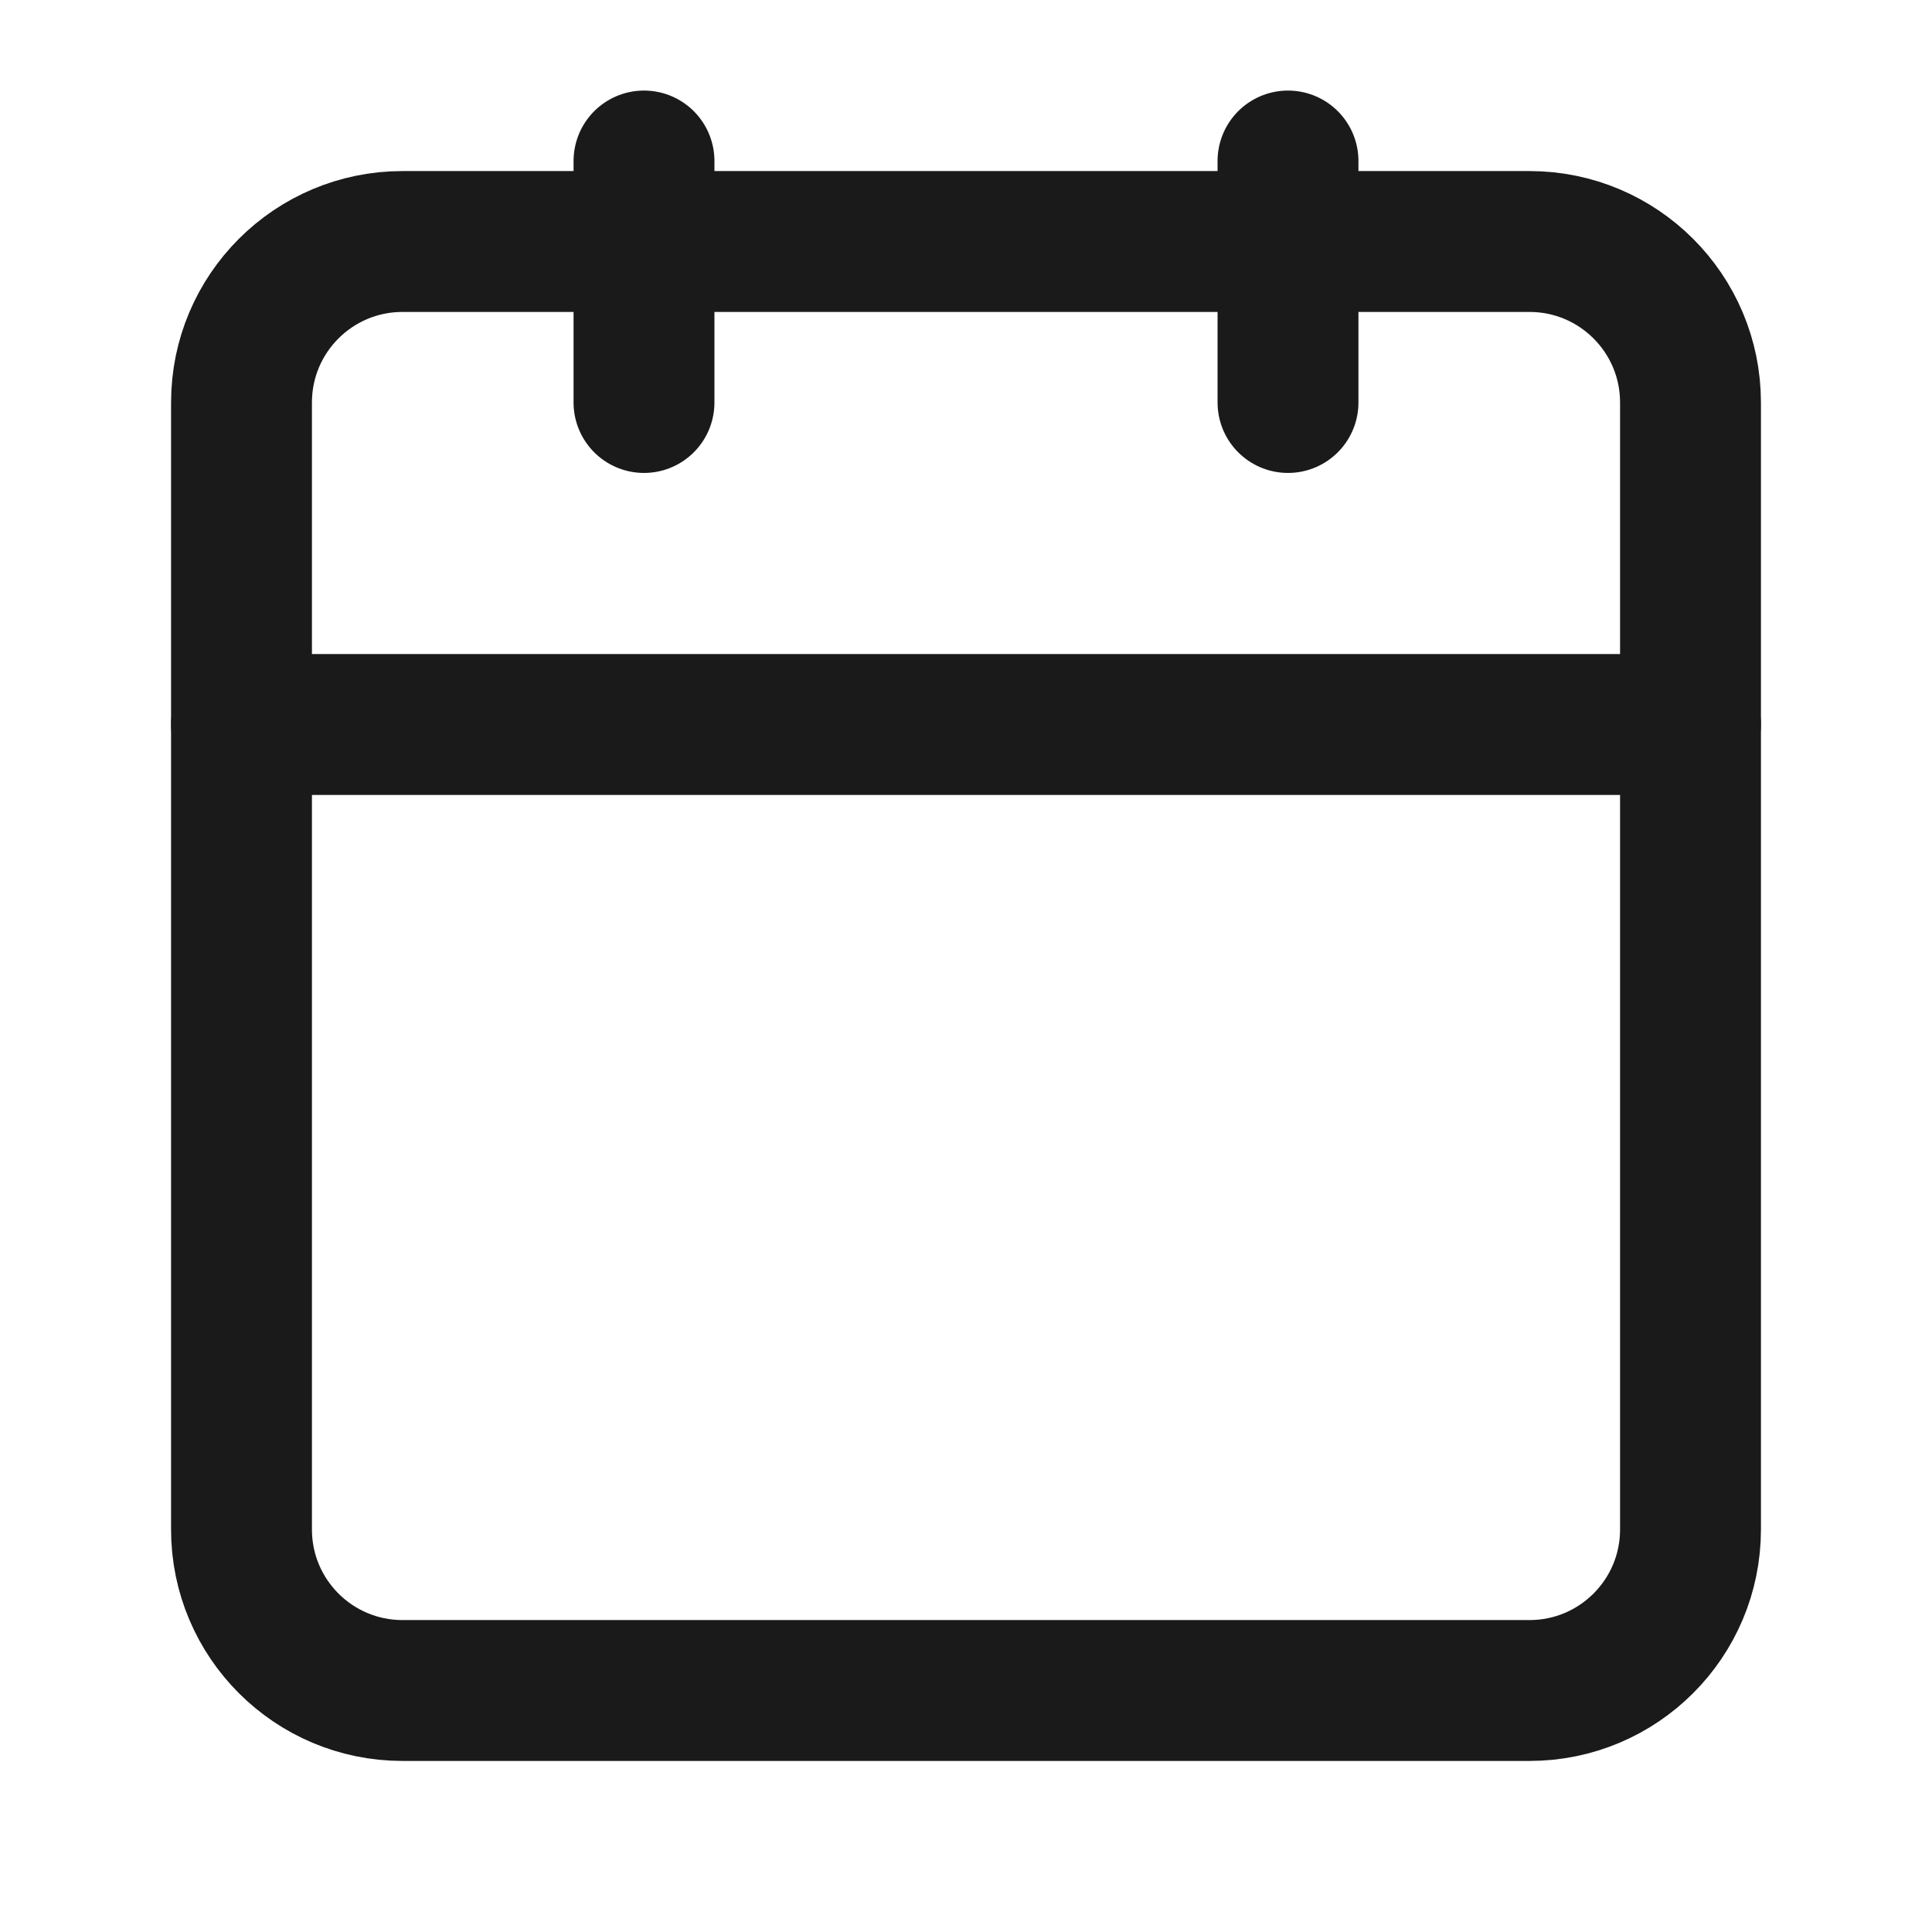
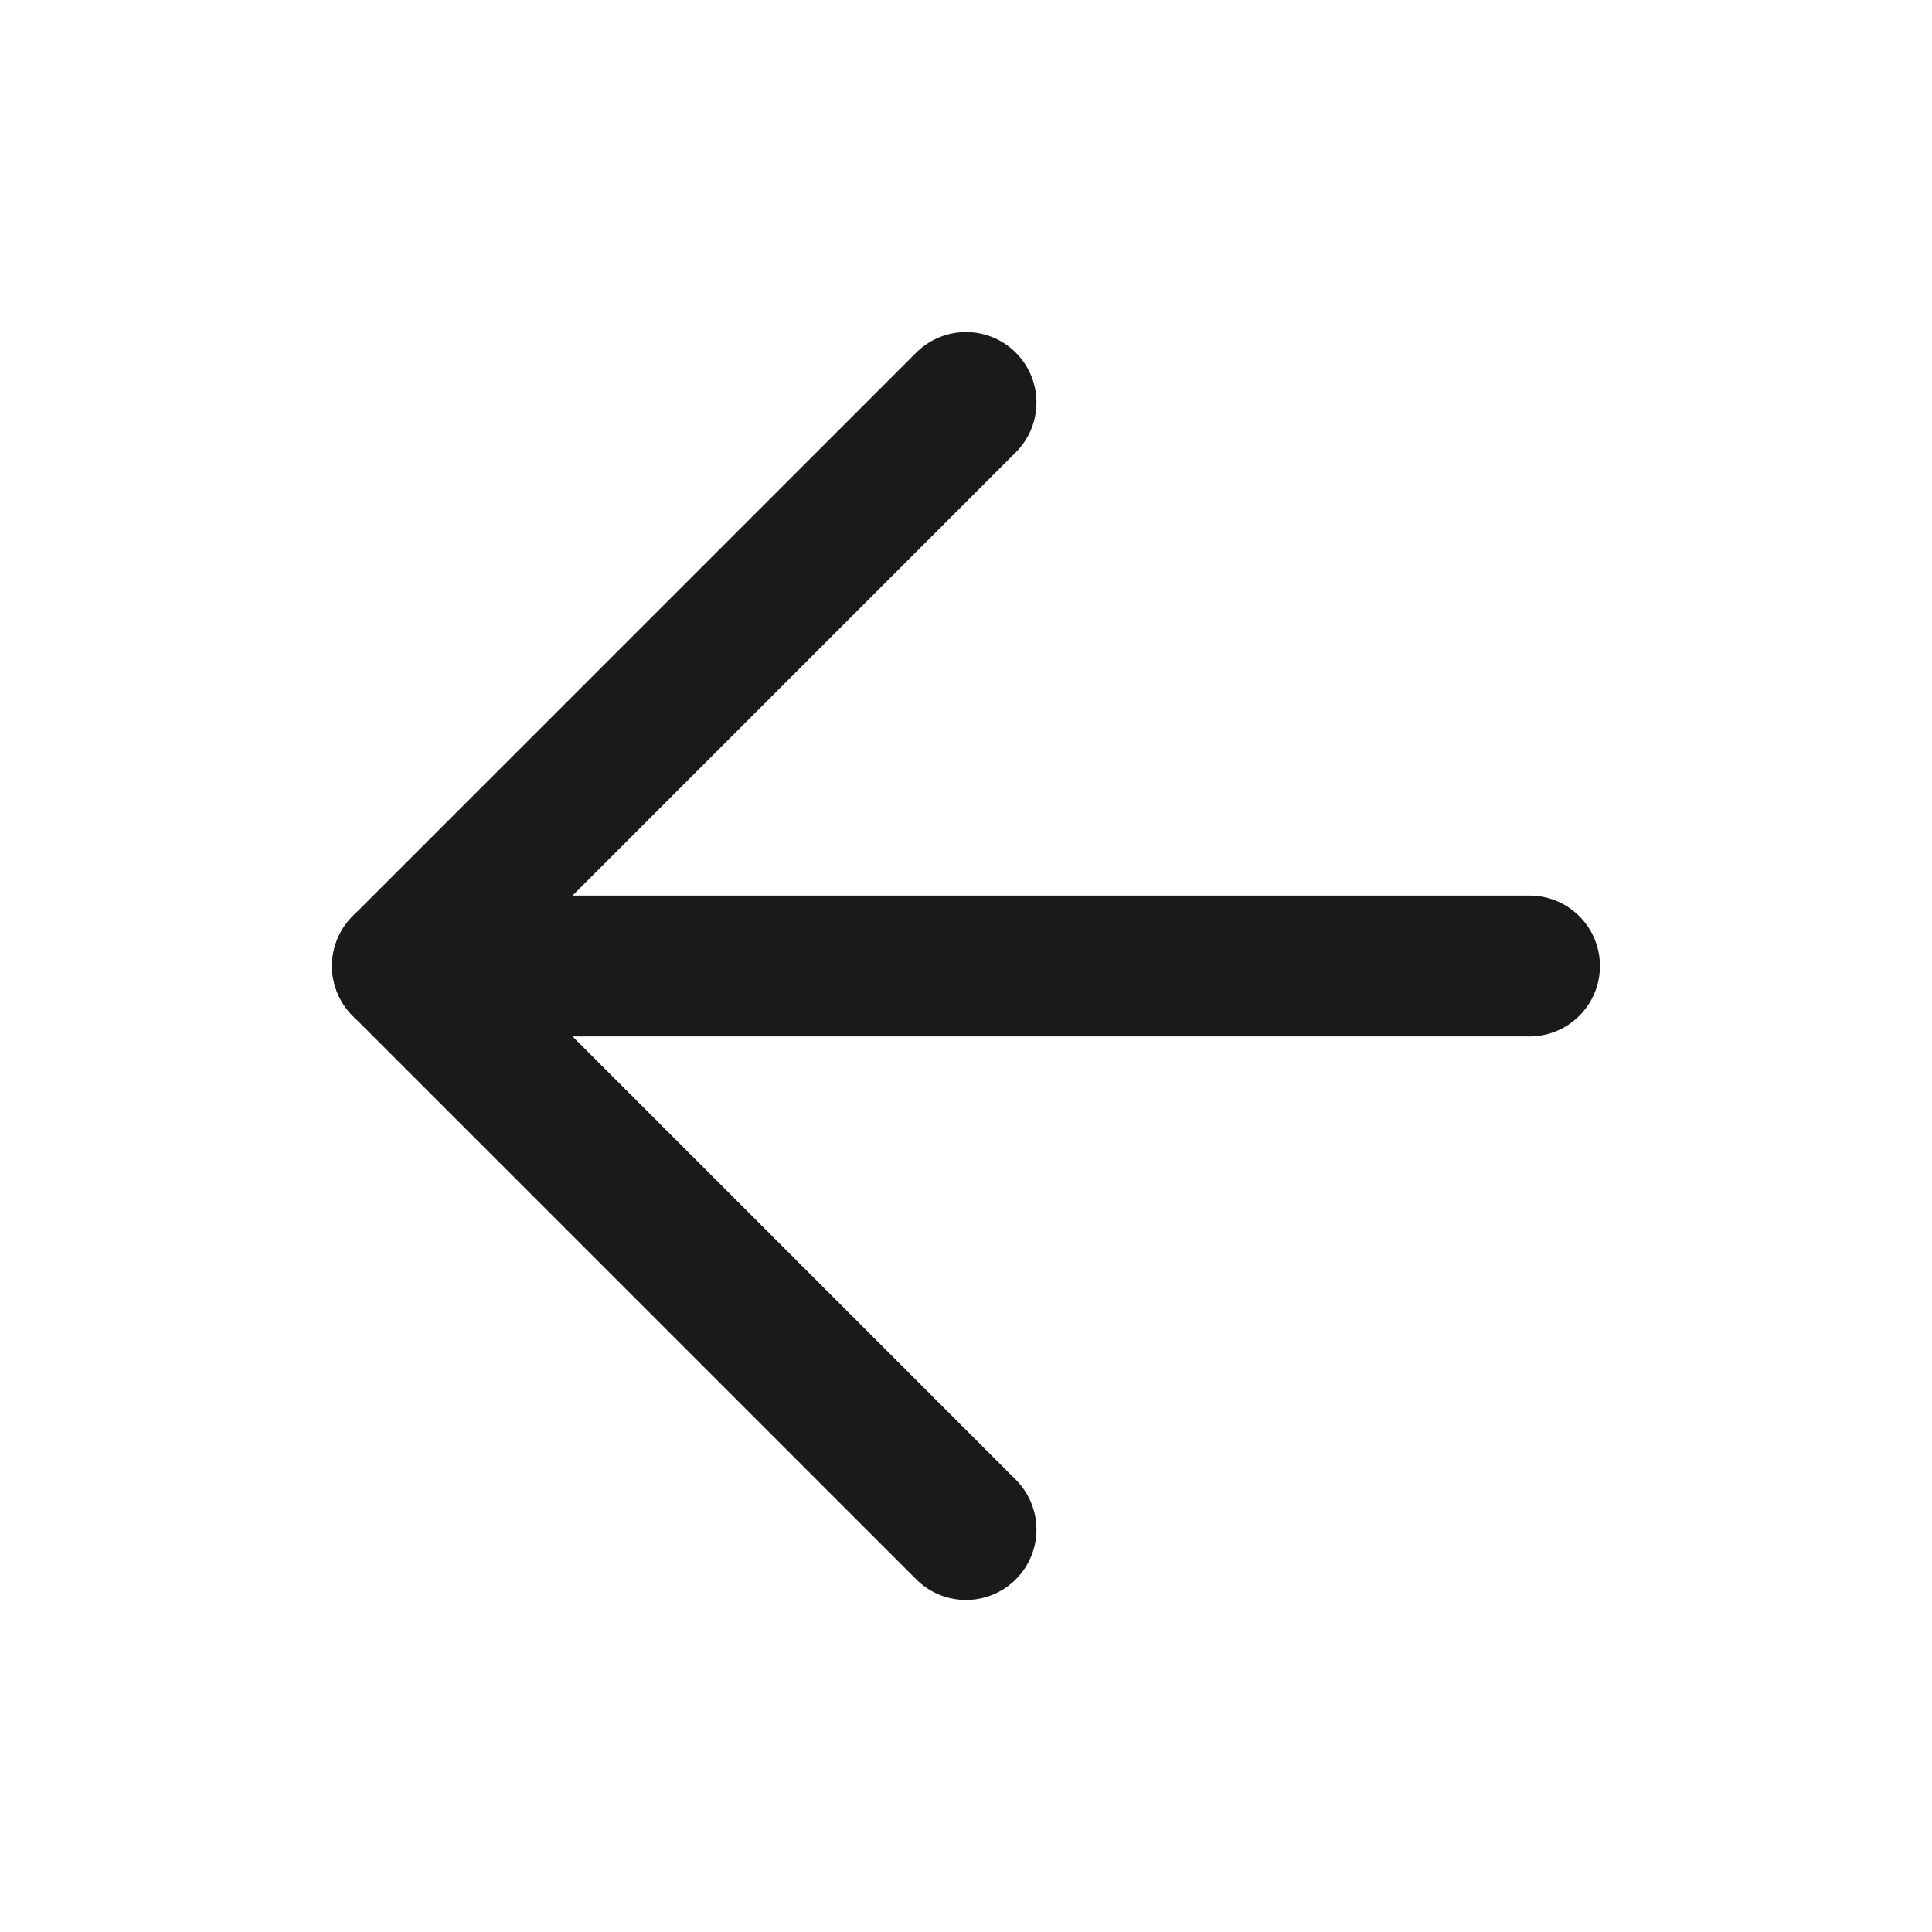
<svg xmlns="http://www.w3.org/2000/svg" viewBox="0 0 24 24" fill="none" stroke="#1a1a1a" stroke-width="1.75" stroke-linecap="round" stroke-linejoin="round">
-   <path d="M8 2v3" />
-   <path d="M16 2v3" />
-   <rect x="3" y="3" width="18" height="18" rx="2" />
-   <path d="M3 9h18" />
+   <path d="m12 19-7-7 7-7" />
+   <path d="M19 12H5" />
</svg>
